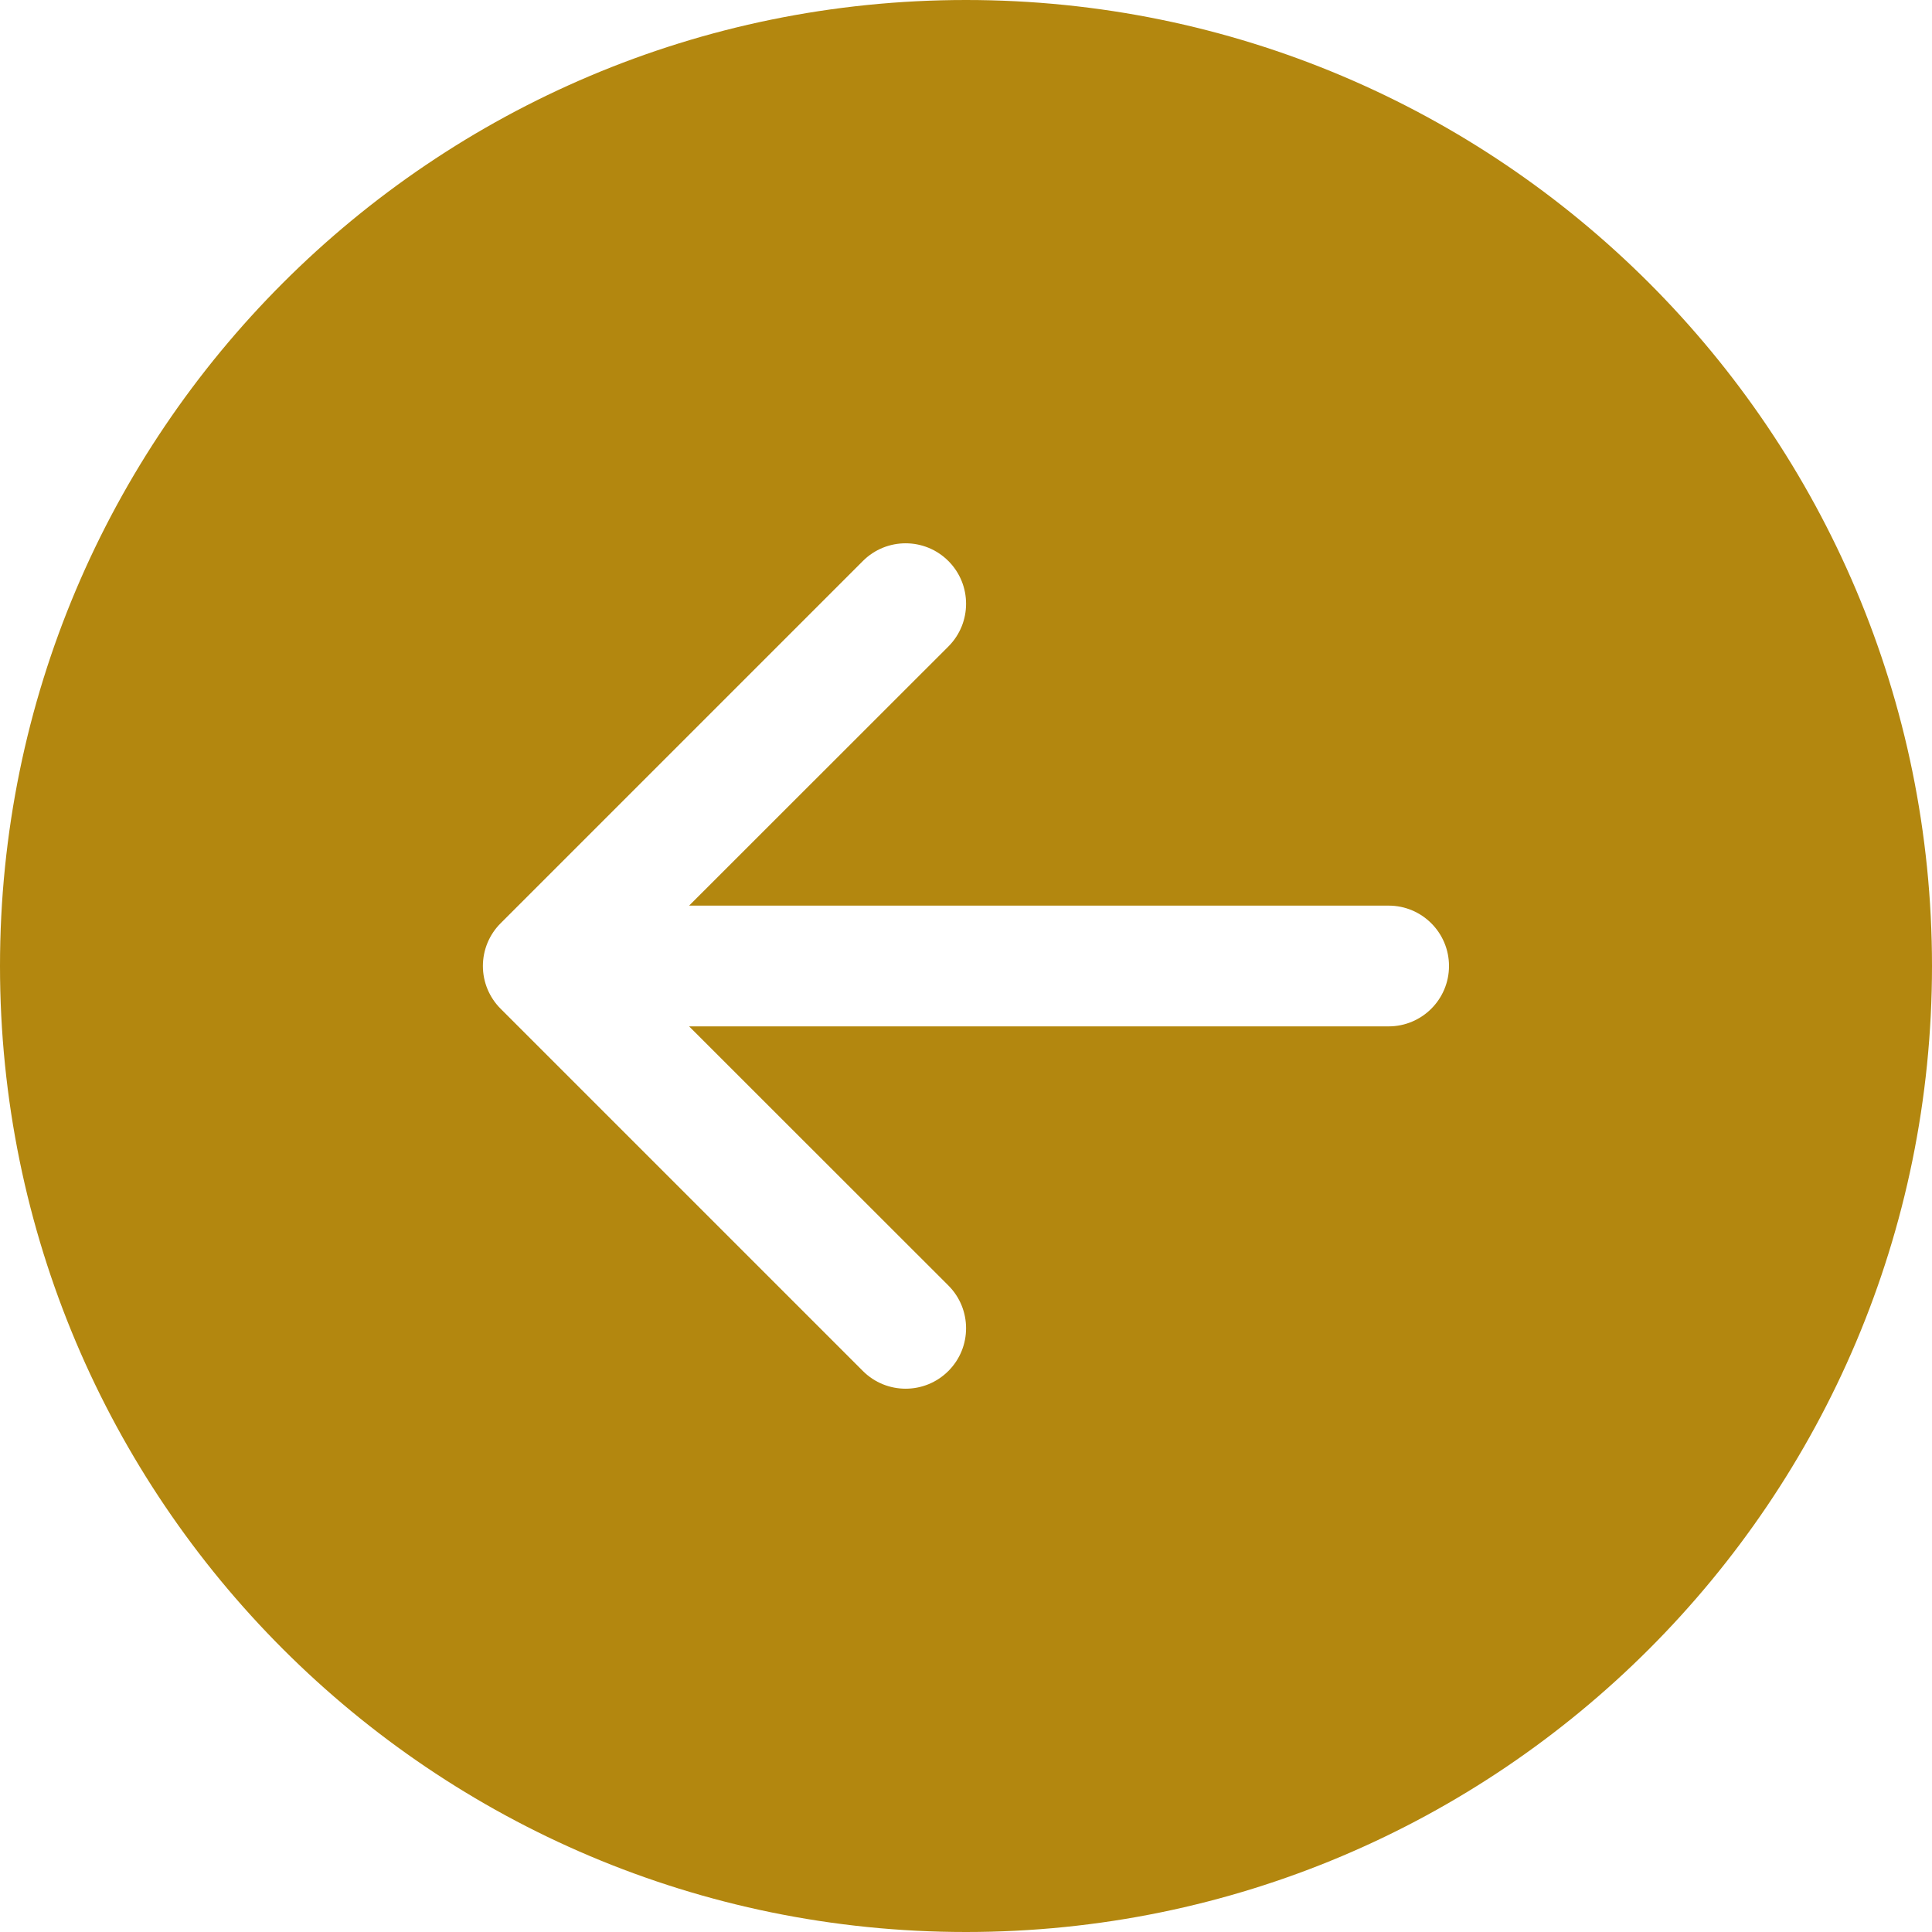
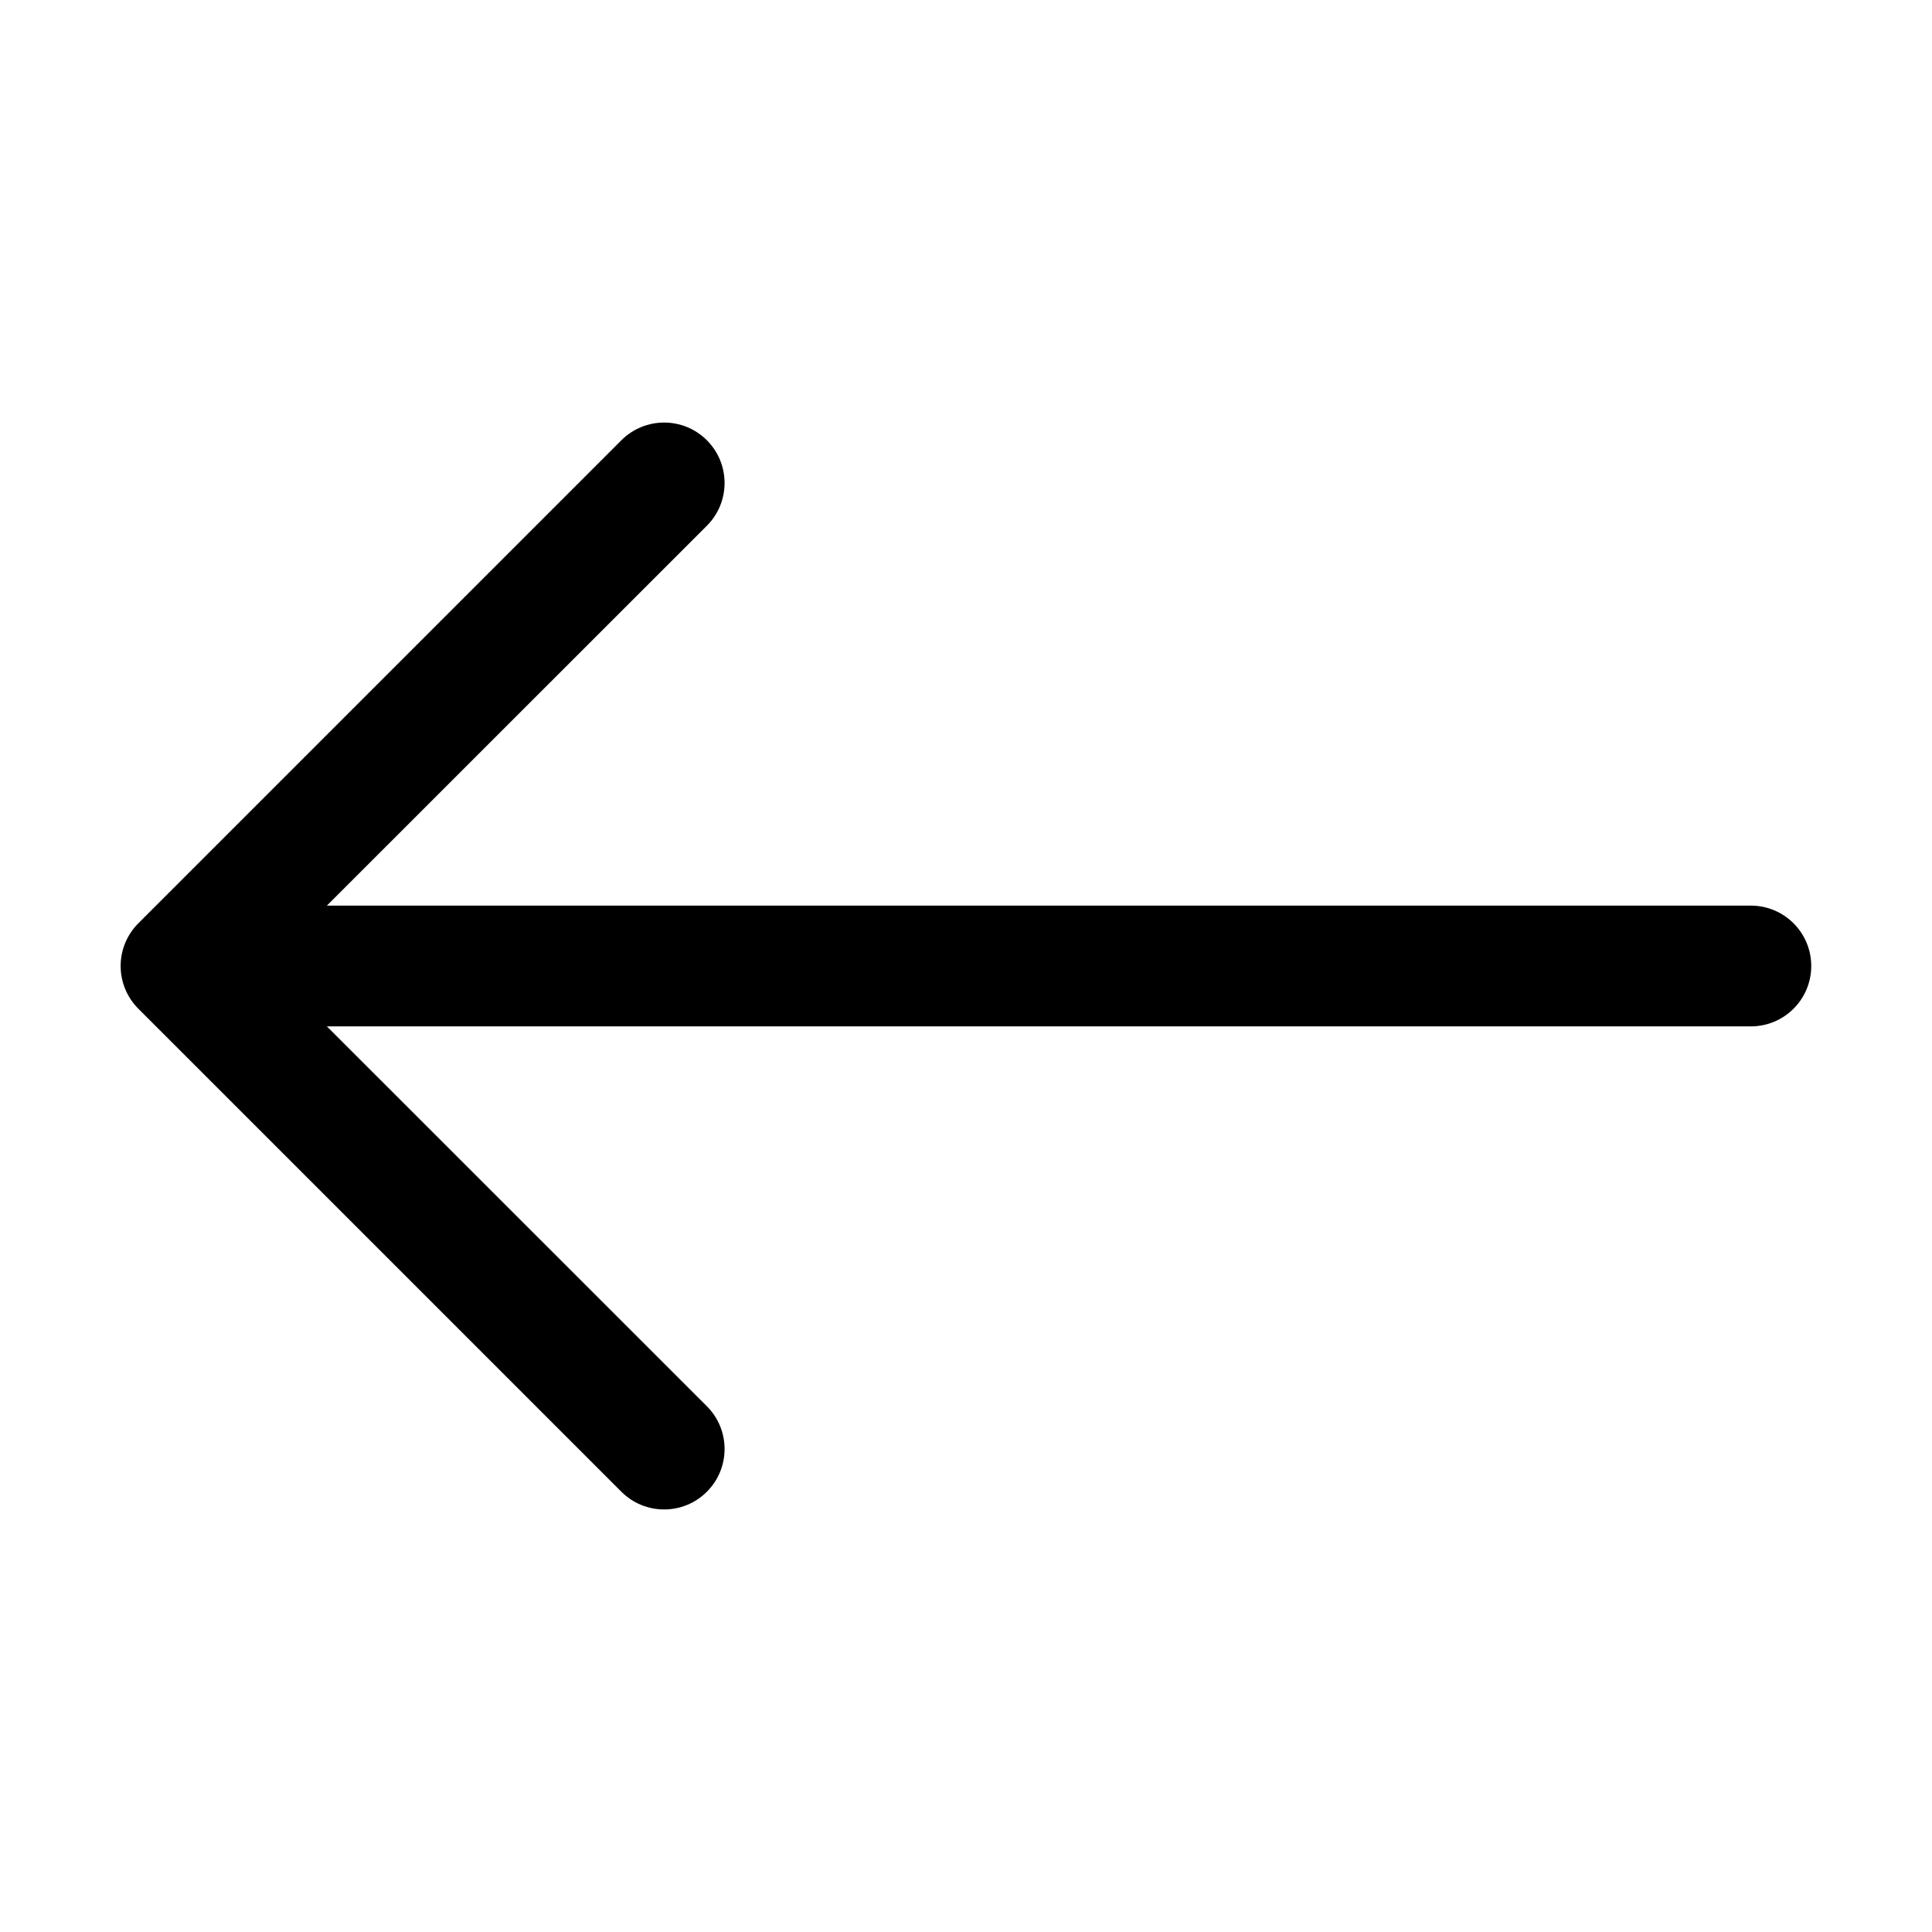
- <svg xmlns="http://www.w3.org/2000/svg" width="16" height="16" fill="#b3870f" class="bi bi-arrow-left-circle-fill" viewBox="0 0 16 16">
-   <path d="M8 0a8 8 0 1 0 0 16A8 8 0 0 0 8 0zm3.5 7.5a.5.5 0 0 1 0 1H5.707l2.147 2.146a.5.5 0 0 1-.708.708l-3-3a.5.5 0 0 1 0-.708l3-3a.5.5 0 1 1 .708.708L5.707 7.5H11.5z" />
+ <svg xmlns="http://www.w3.org/2000/svg" width="16" height="16" fill="currentColor" class="bi bi-arrow-left" viewBox="0 0 16 16">
+   <path fill-rule="evenodd" d="M15 8a.5.5 0 0 0-.5-.5H2.707l3.147-3.146a.5.5 0 1 0-.708-.708l-4 4a.5.5 0 0 0 0 .708l4 4a.5.5 0 0 0 .708-.708L2.707 8.5H14.5A.5.5 0 0 0 15 8z" />
</svg>
